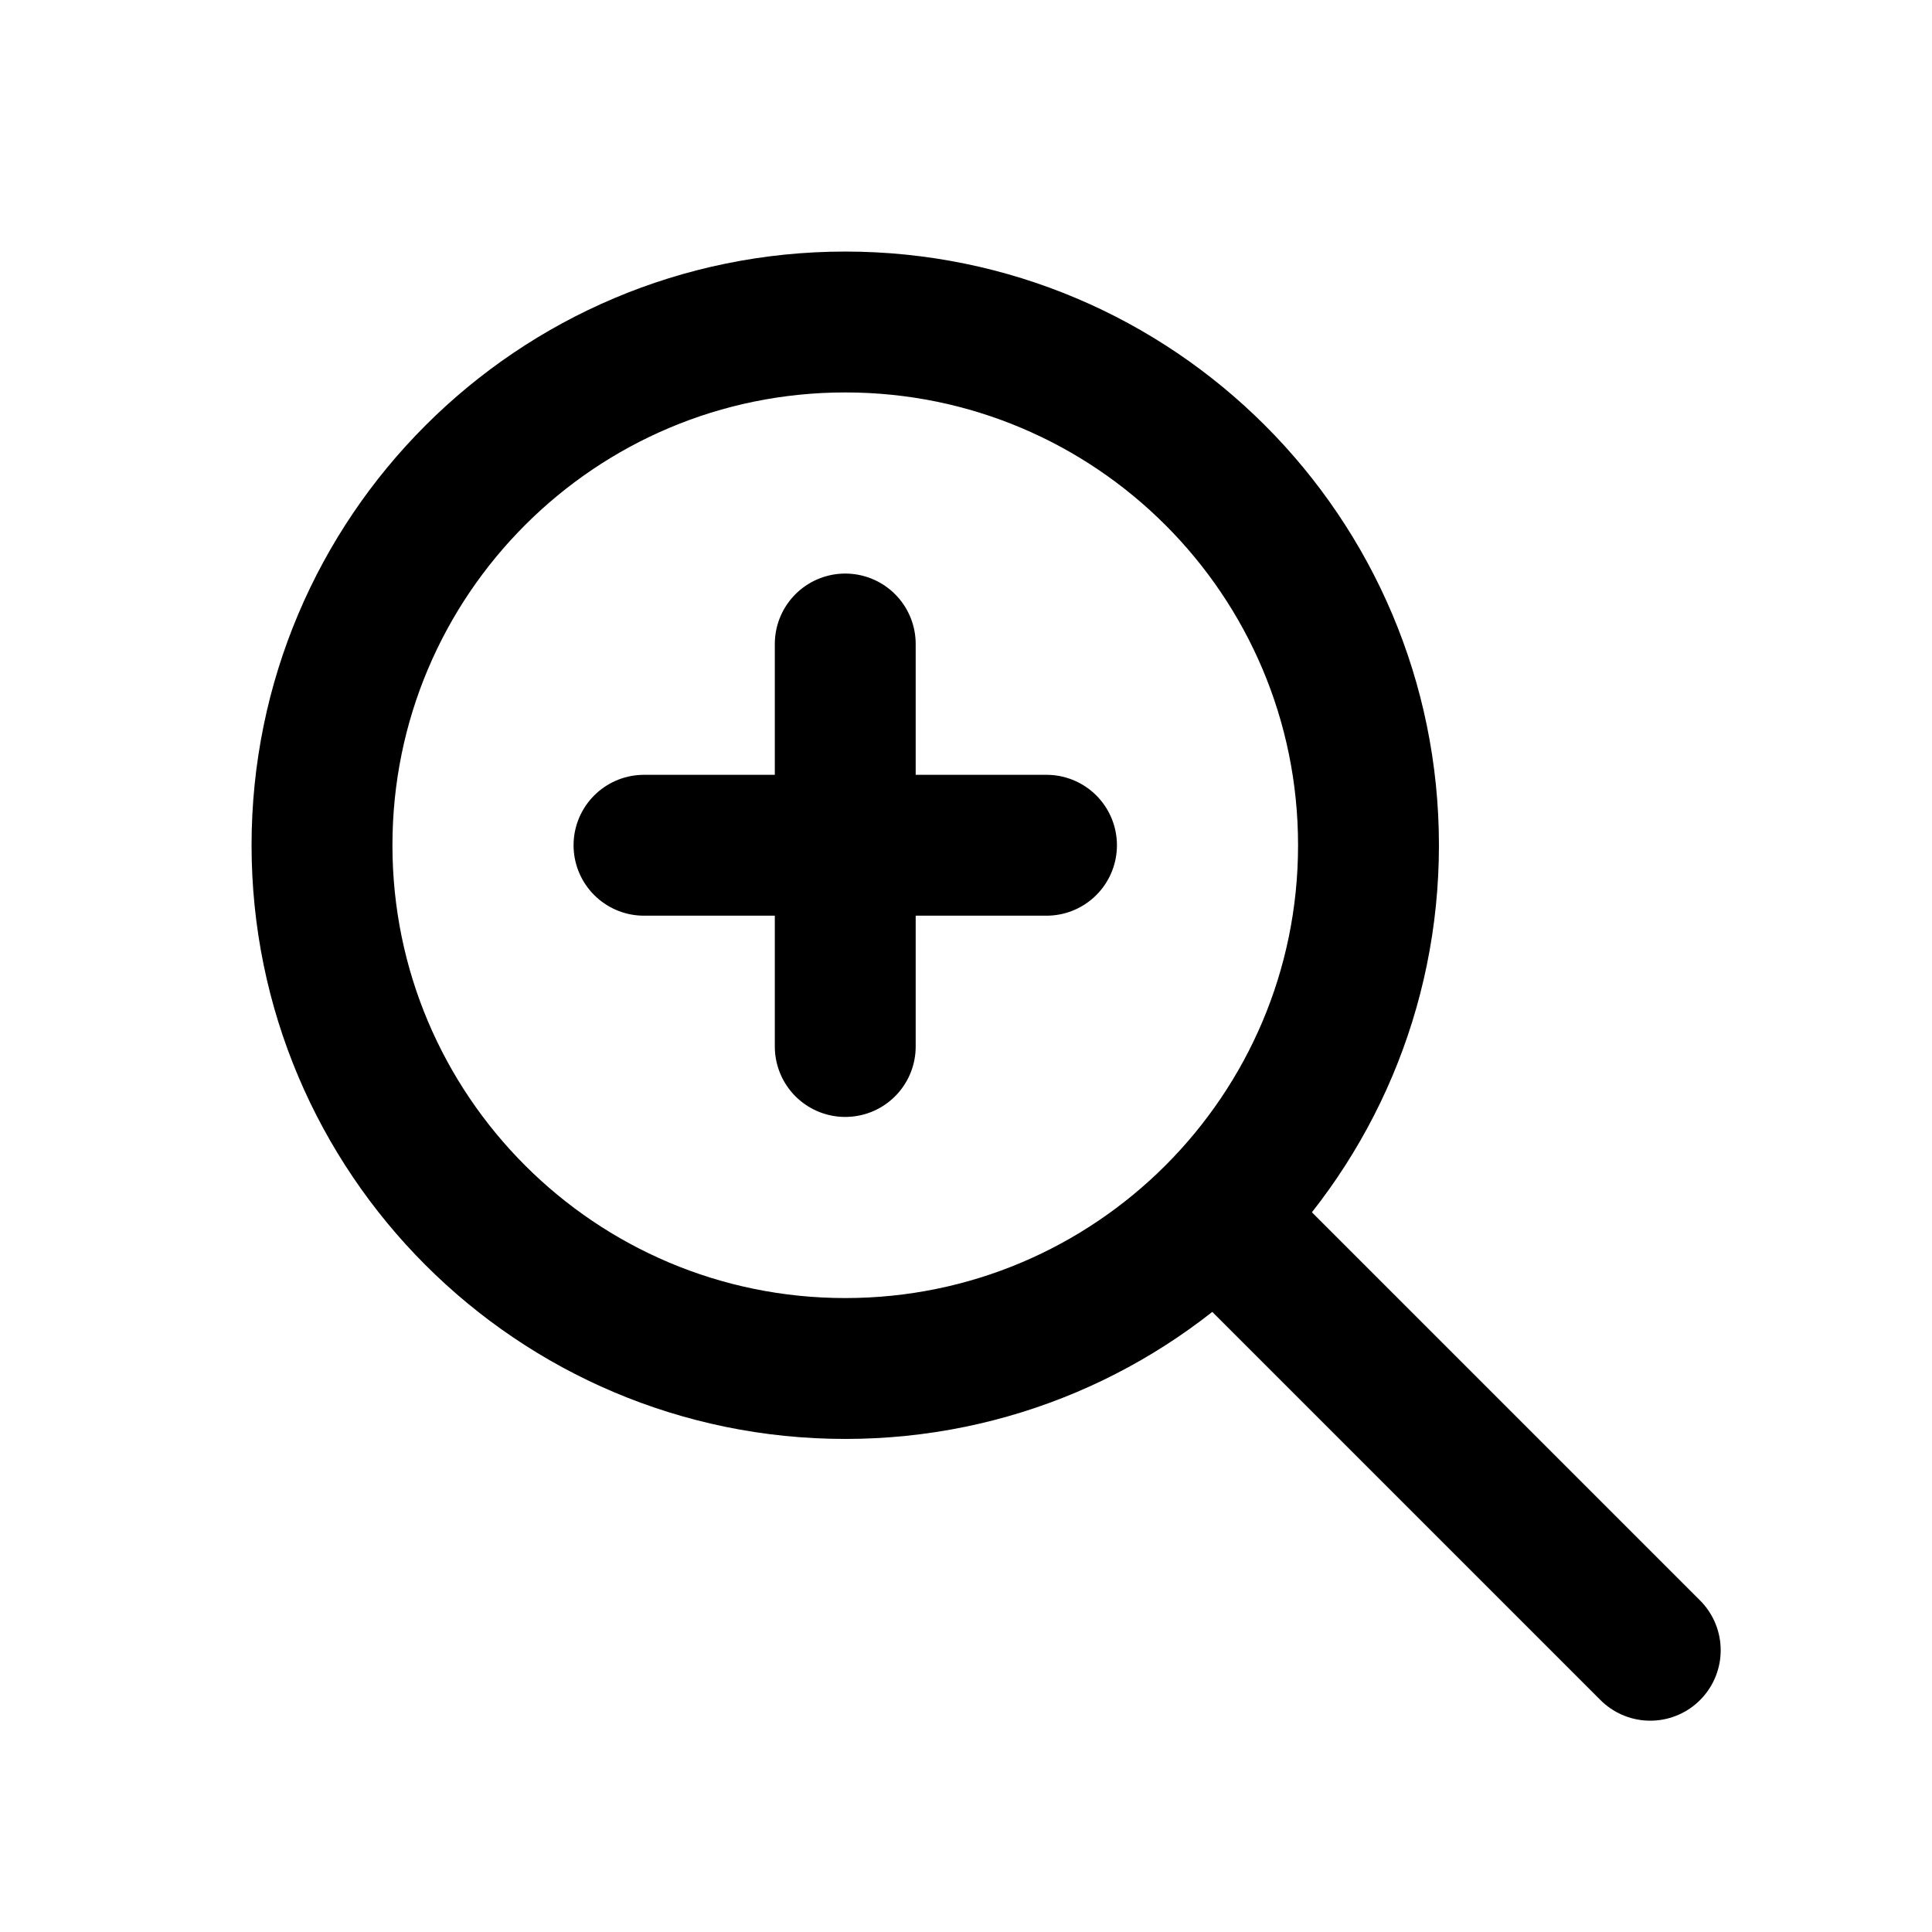
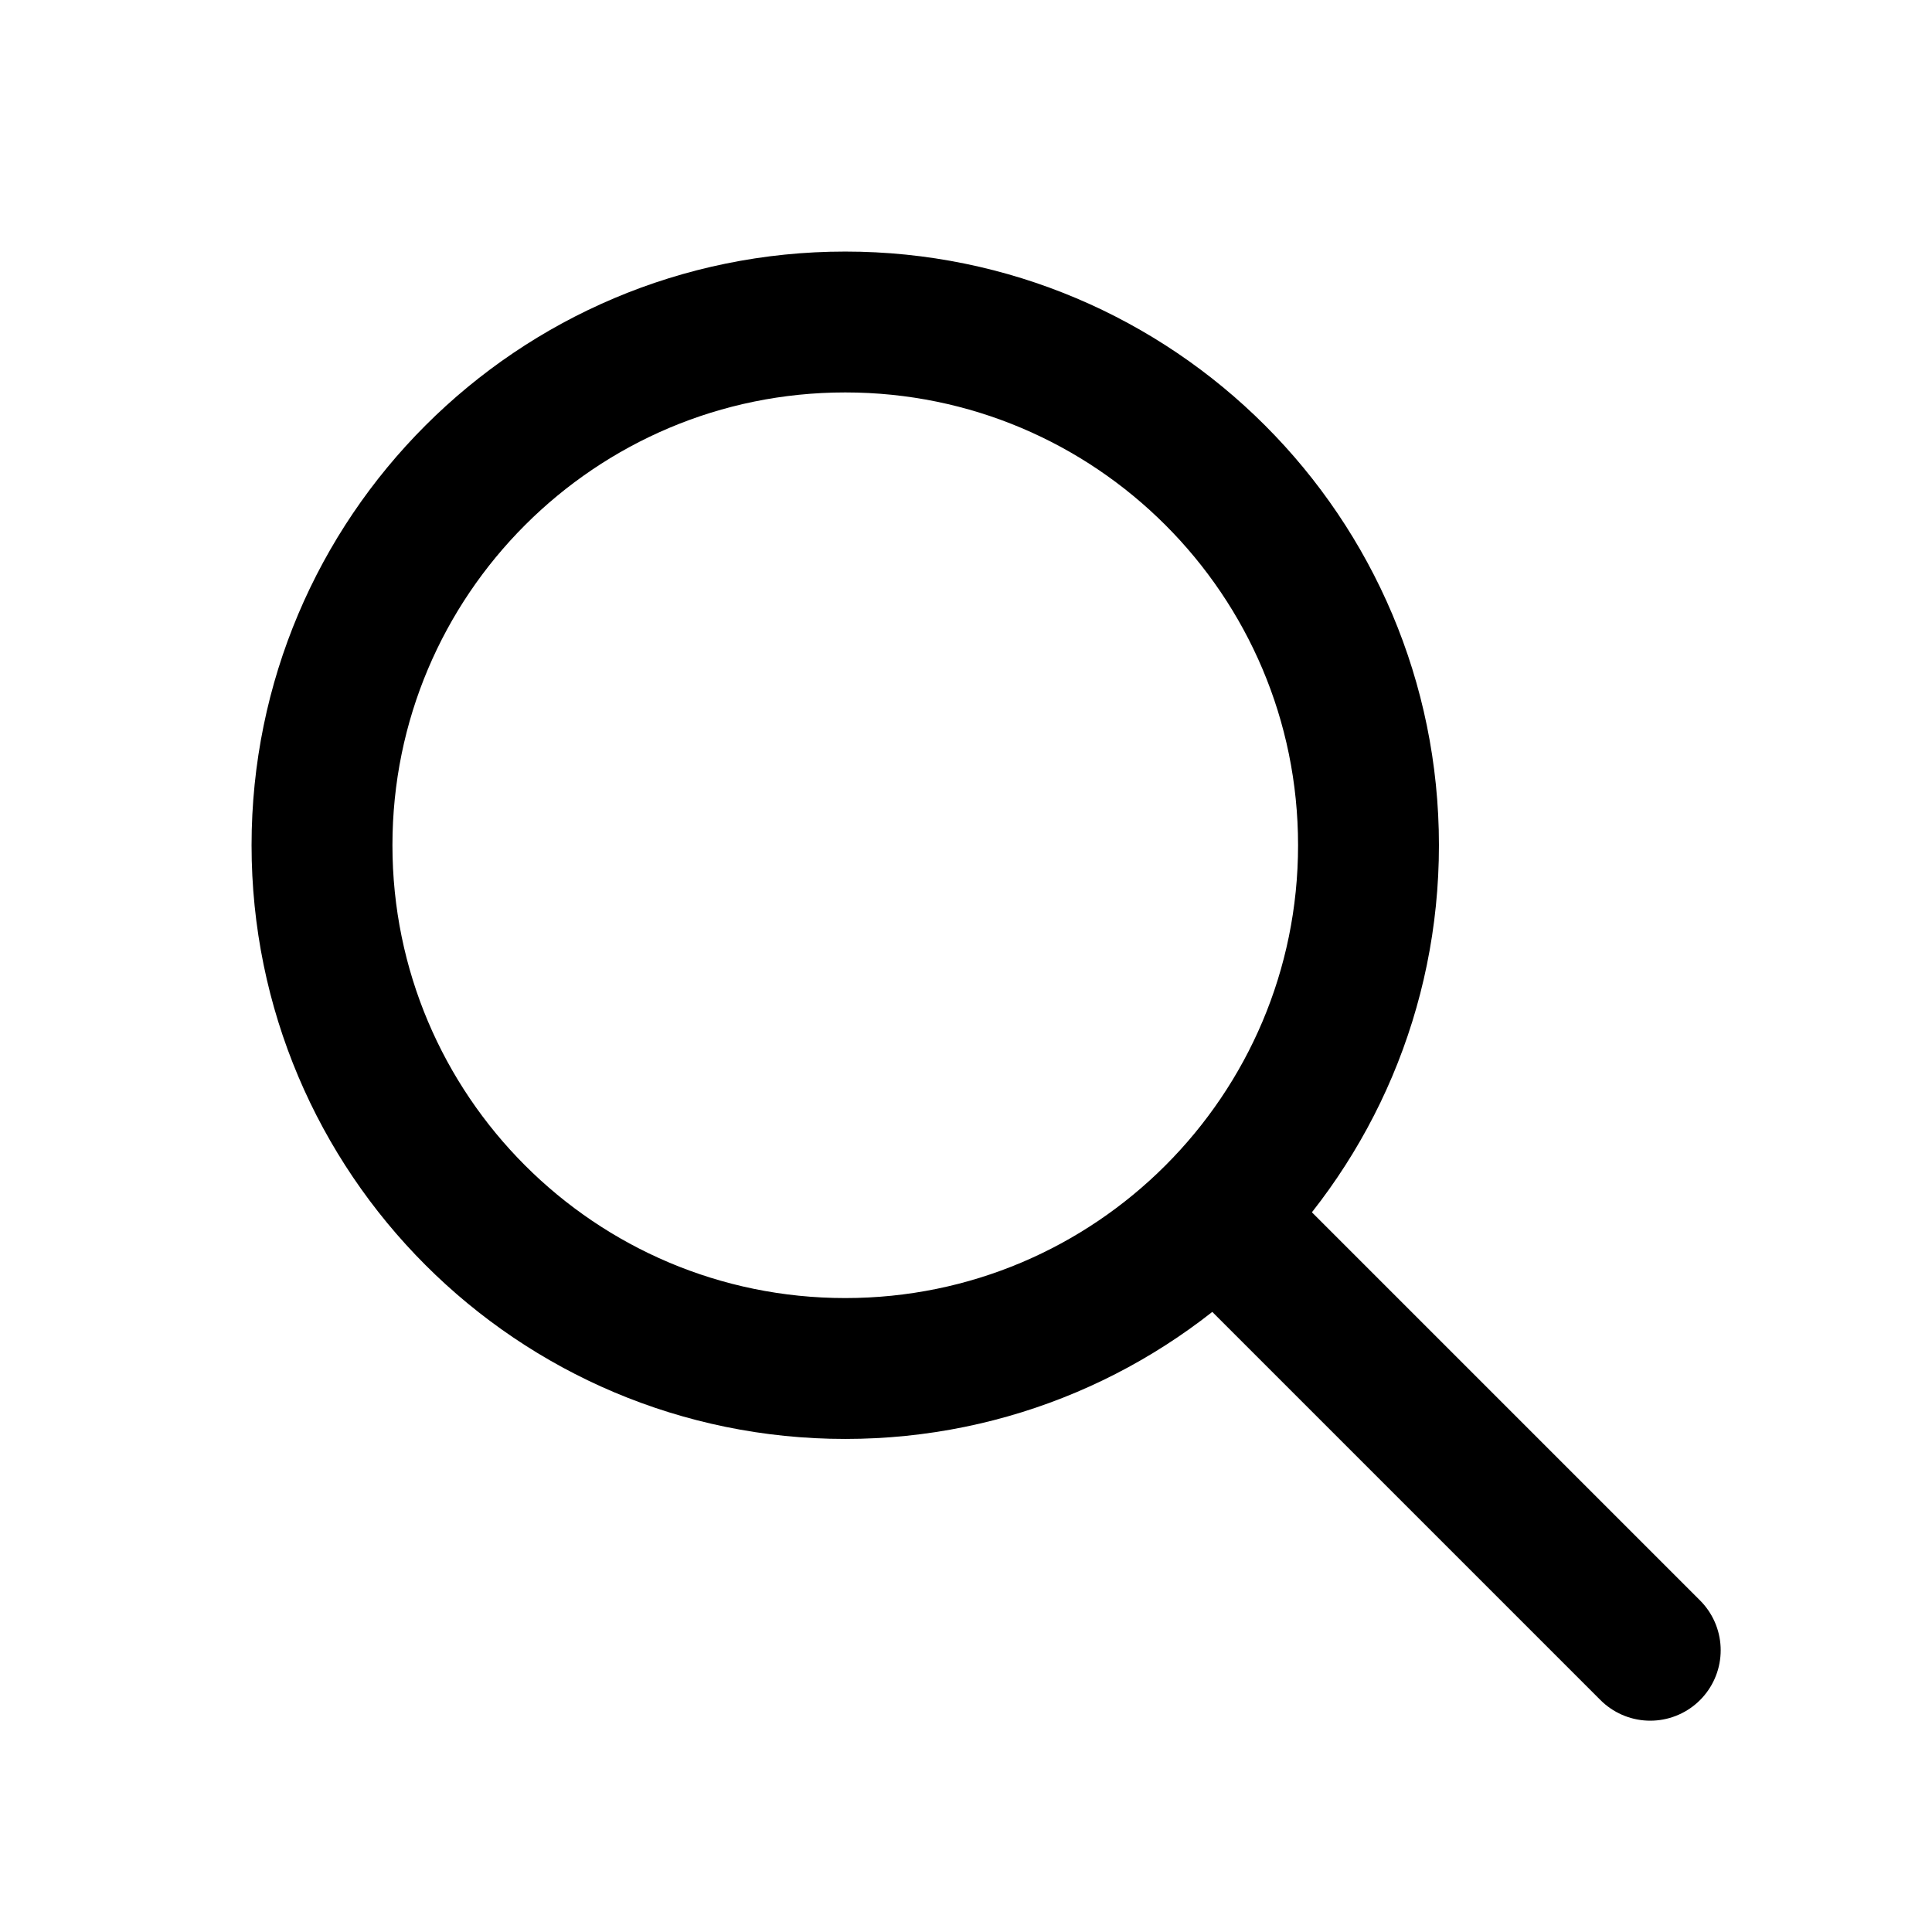
<svg xmlns="http://www.w3.org/2000/svg" viewBox="0 0 24 24" fill="none" stroke="currentColor" stroke-width="1.75" stroke-linecap="round" stroke-linejoin="round">
  <circle cx="10.5" cy="10.5" r="6.5" />
-   <path d="m15.5 15.5 5 5M8 10.5h5M10.5 8v5" />
+   <path d="m15.5 15.5 5 5" />
</svg>
